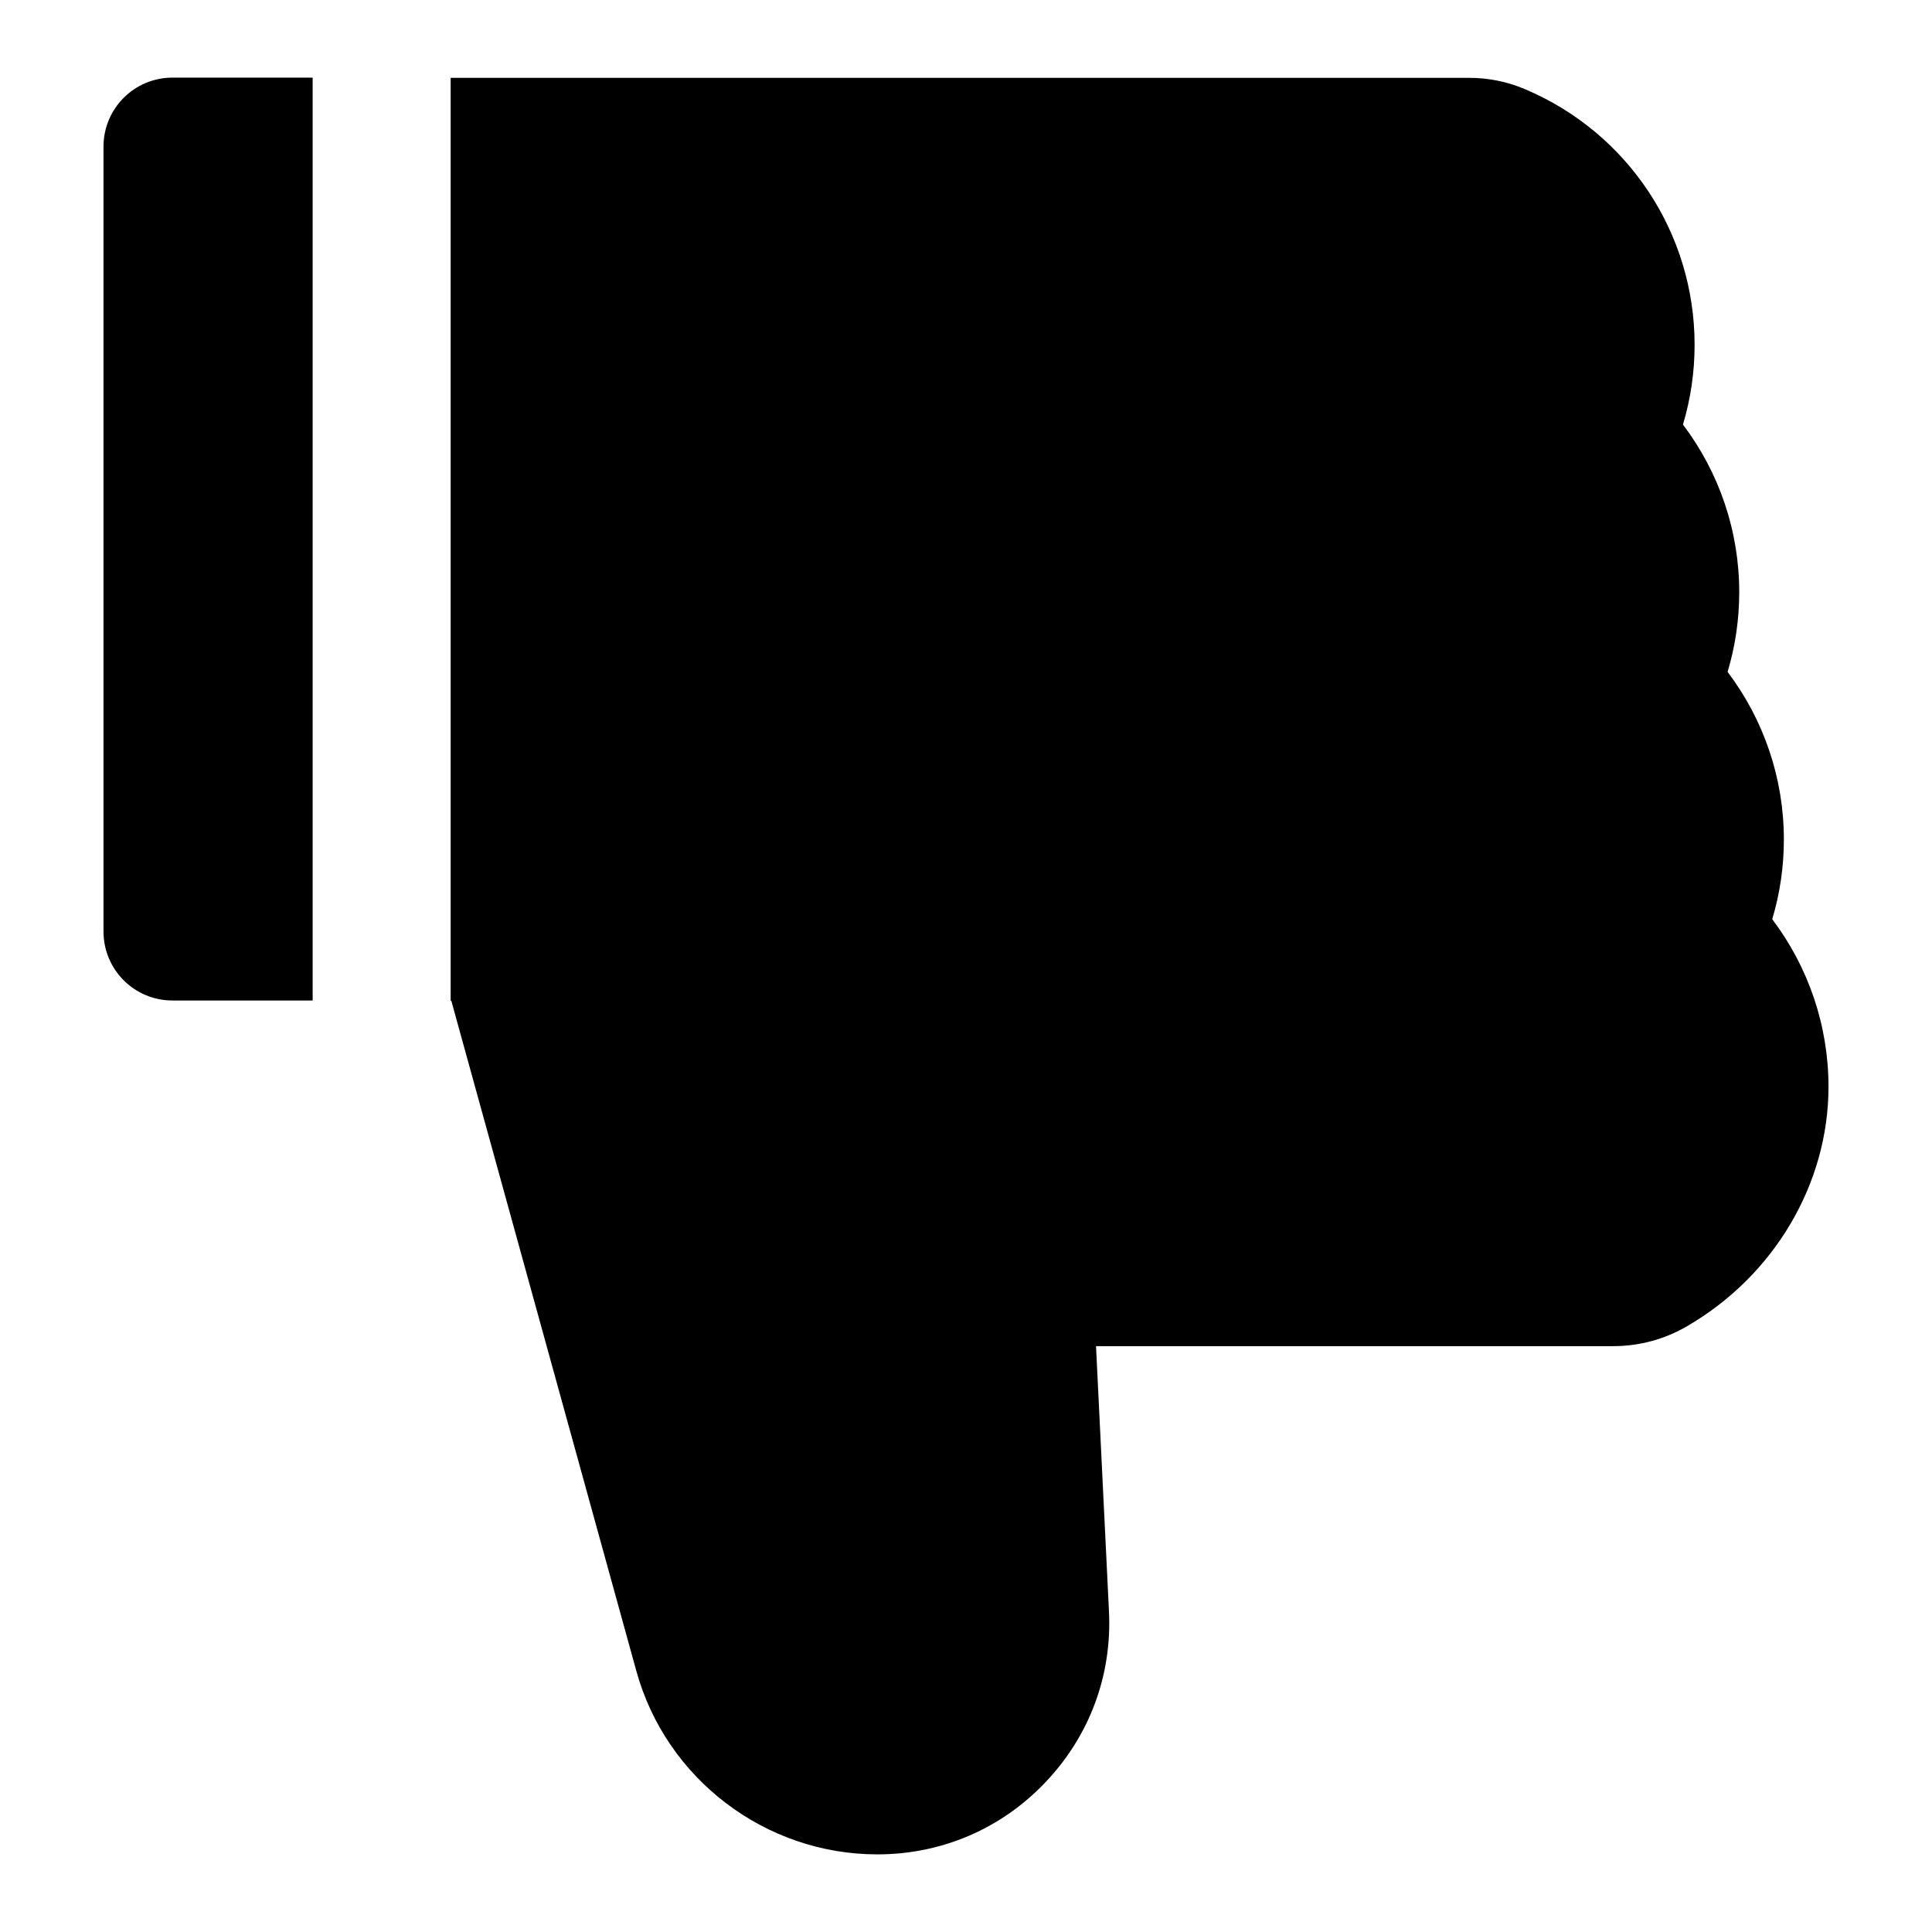
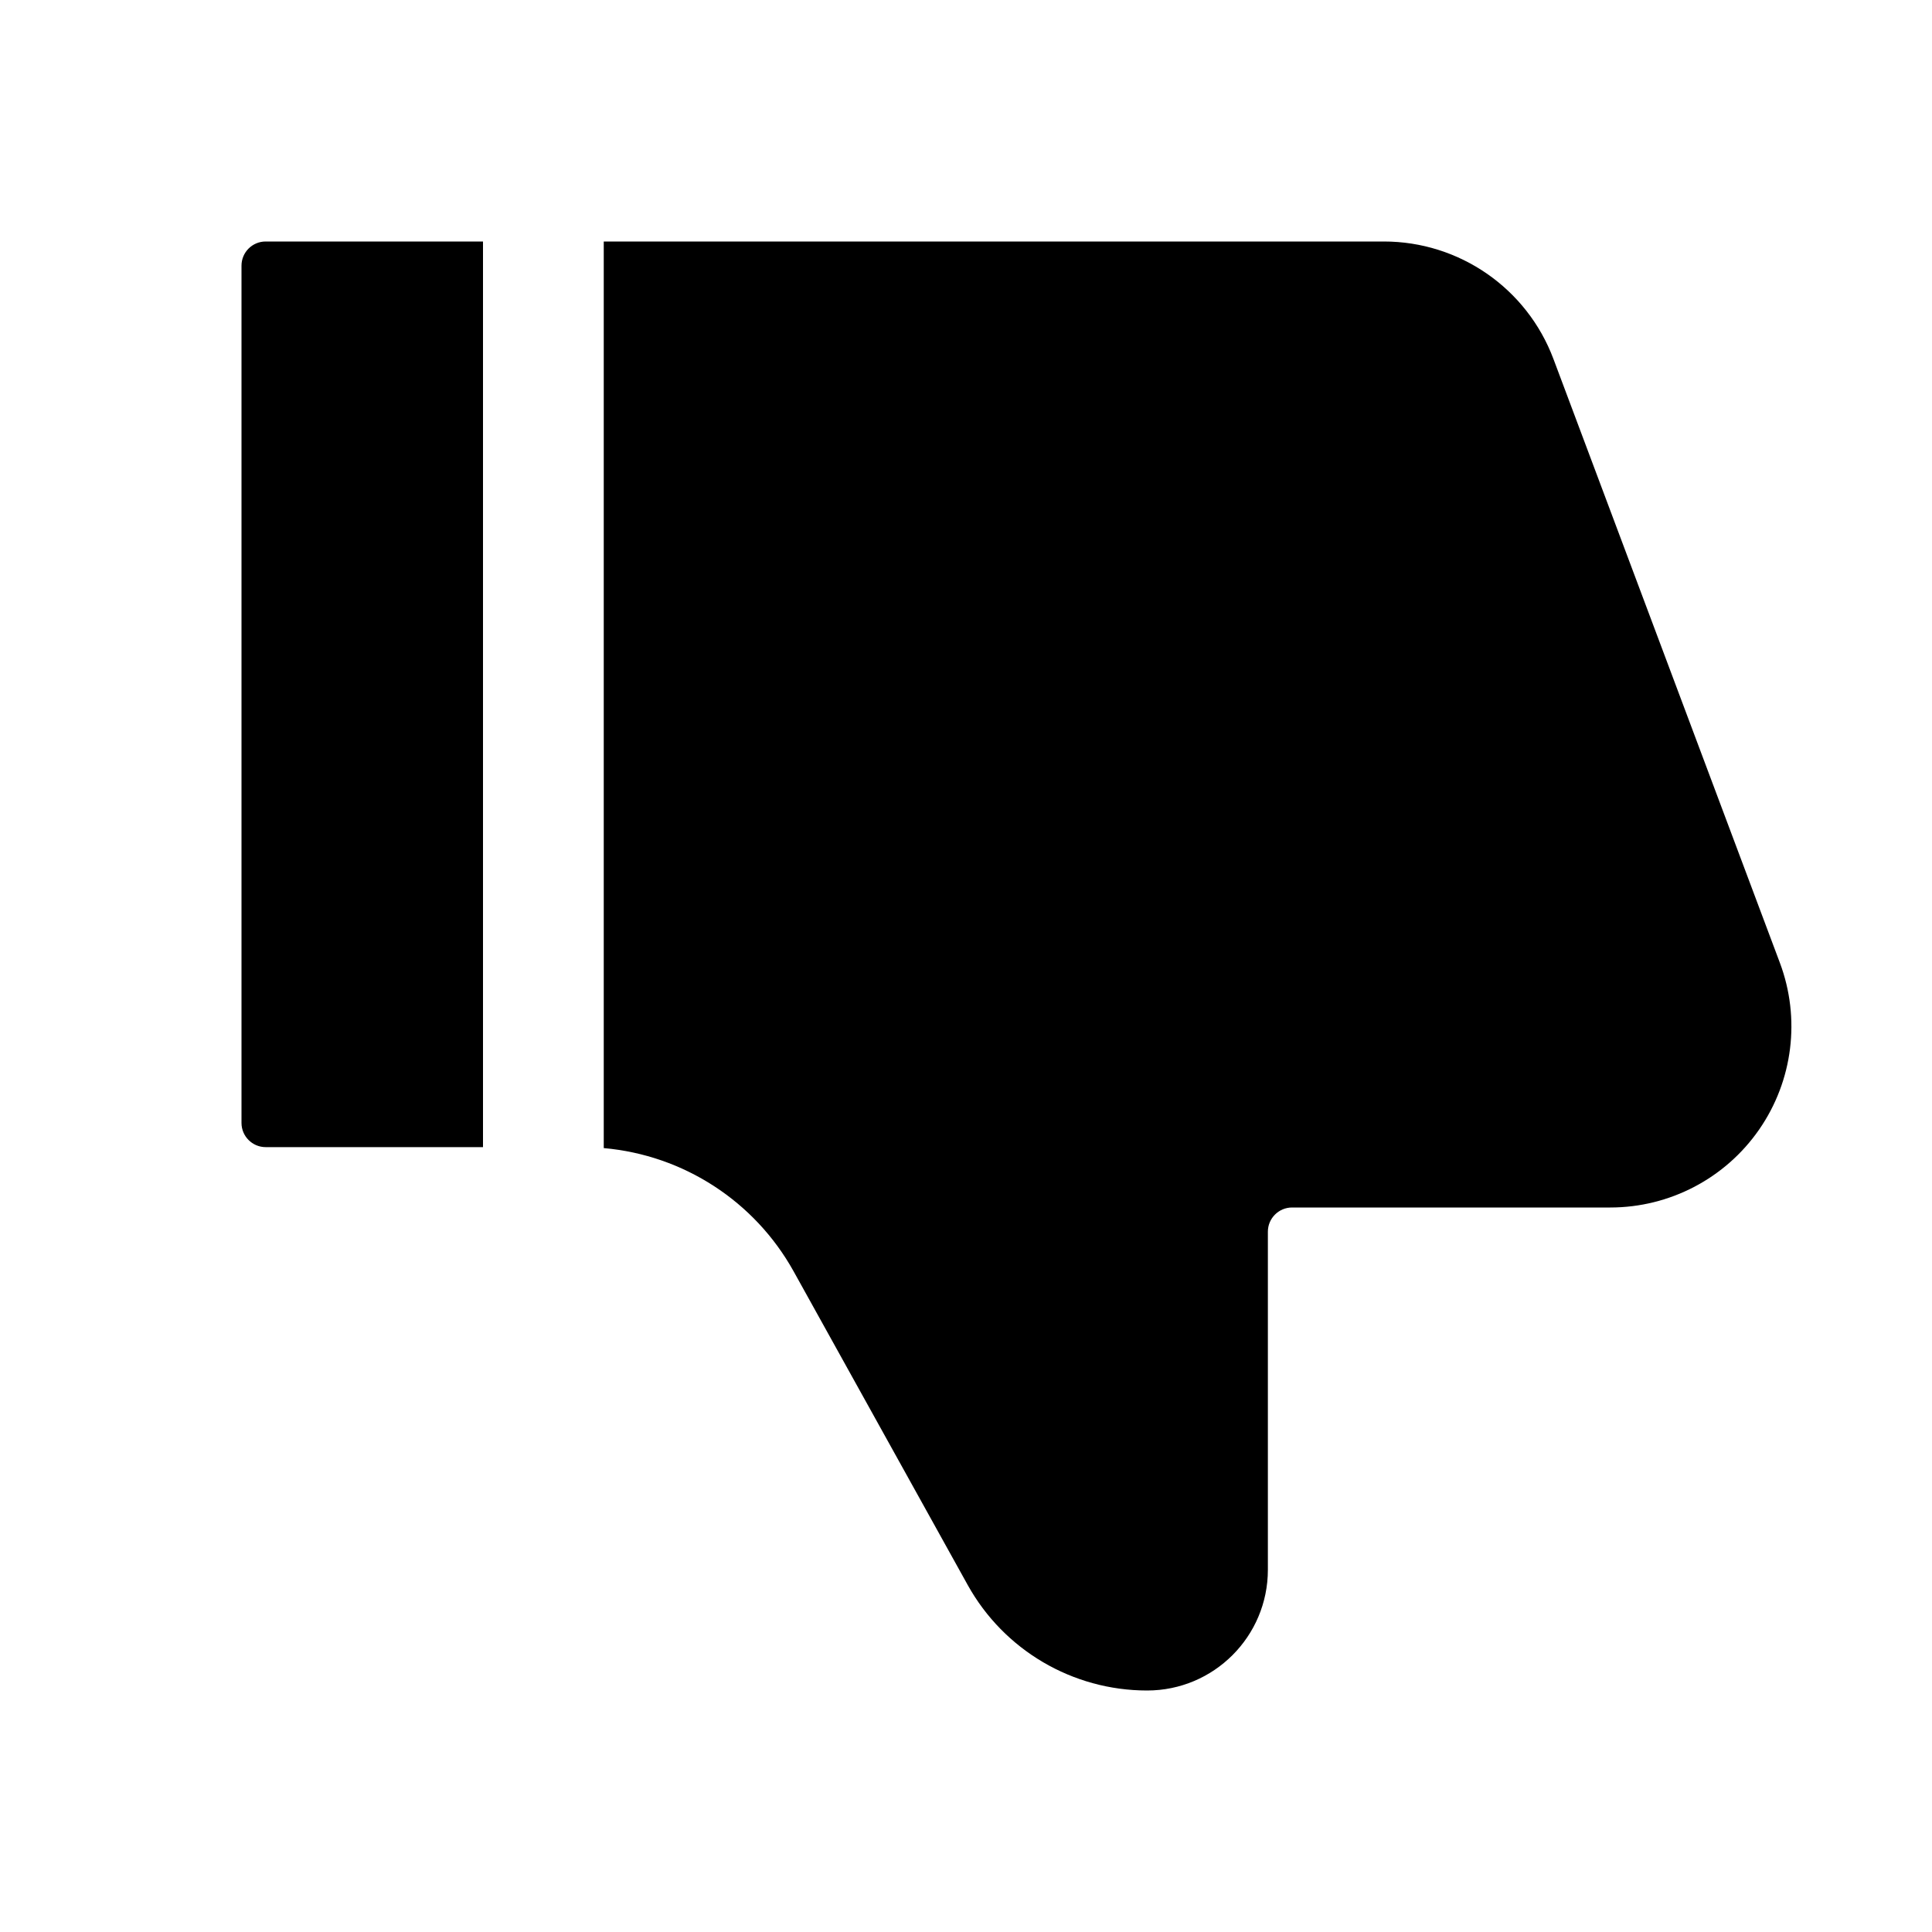
- <svg viewBox="64 64 896 896" focusable="false">
-   <path d="M885.9 490.3c3.6-12 5.4-24.4 5.4-37 0-28.3-9.3-55.5-26.1-77.7 3.6-12 5.4-24.4 5.4-37 0-28.3-9.3-55.5-26.1-77.7 3.6-12 5.4-24.4 5.4-37 0-51.6-30.7-98.1-78.3-118.4a66.1 66.1 0 0 0-26.5-5.4H273v428h.3l85.8 310.8C372.9 889 418.9 924 470.9 924c29.7 0 57.4-11.8 77.9-33.4 20.5-21.5 31-49.7 29.5-79.4l-6-122.9h239.9c12.1 0 23.9-3.2 34.3-9.3 40.4-23.5 65.5-66.1 65.5-111 0-28.3-9.3-55.5-26.1-77.7zM112 132v364c0 17.7 14.3 32 32 32h65V100h-65c-17.7 0-32 14.3-32 32z" />
+ <svg viewBox="0 0 1024 1024" focusable="false">
+   <path d="M256 608V128H140.8a12.8 12.8 0 0 0-12.8 12.8v454.4c0 7.04 5.76 12.8 12.8 12.8H256zm352 288a64 64 0 0 0 64-64V652.8c0-7.04 5.76-12.8 12.8-12.8h168.64a96 96 0 0 0 89.92-129.728l-120-320A96 96 0 0 0 733.44 128H320v480.512a128 128 0 0 1 100.608 65.28l92.288 166.272C532.096 874.624 568.512 896 608 896z" />
</svg>
